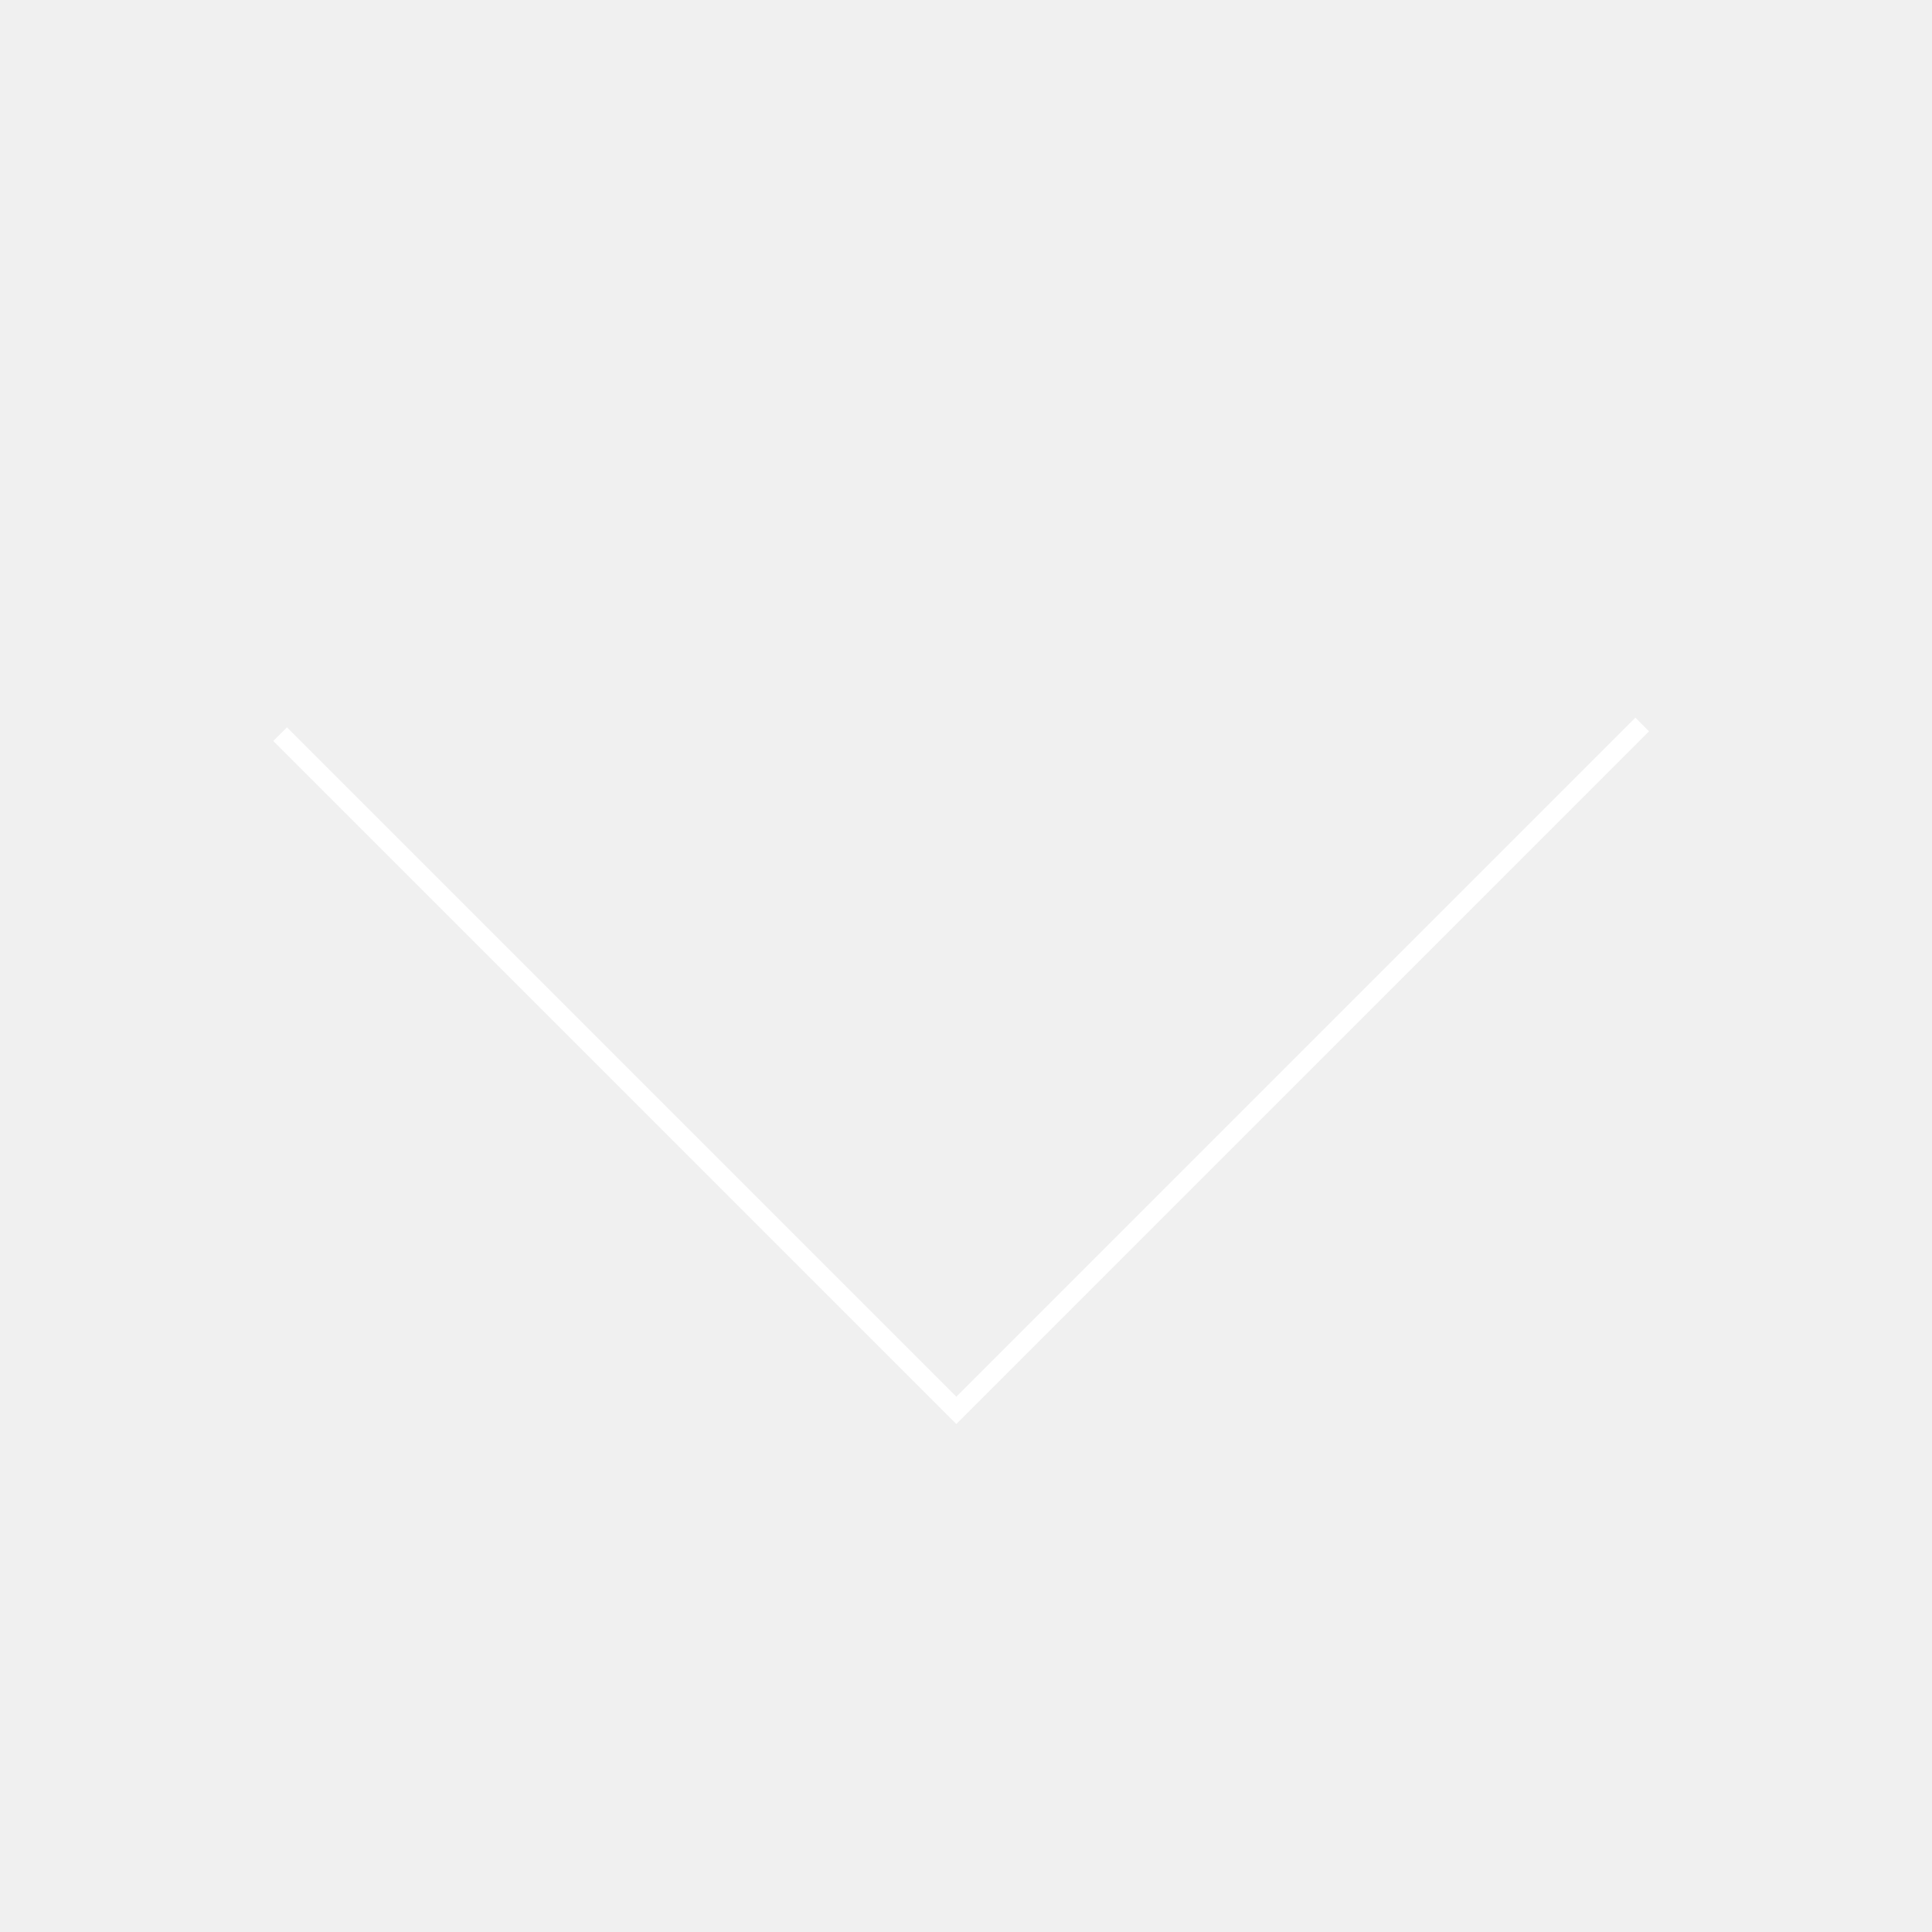
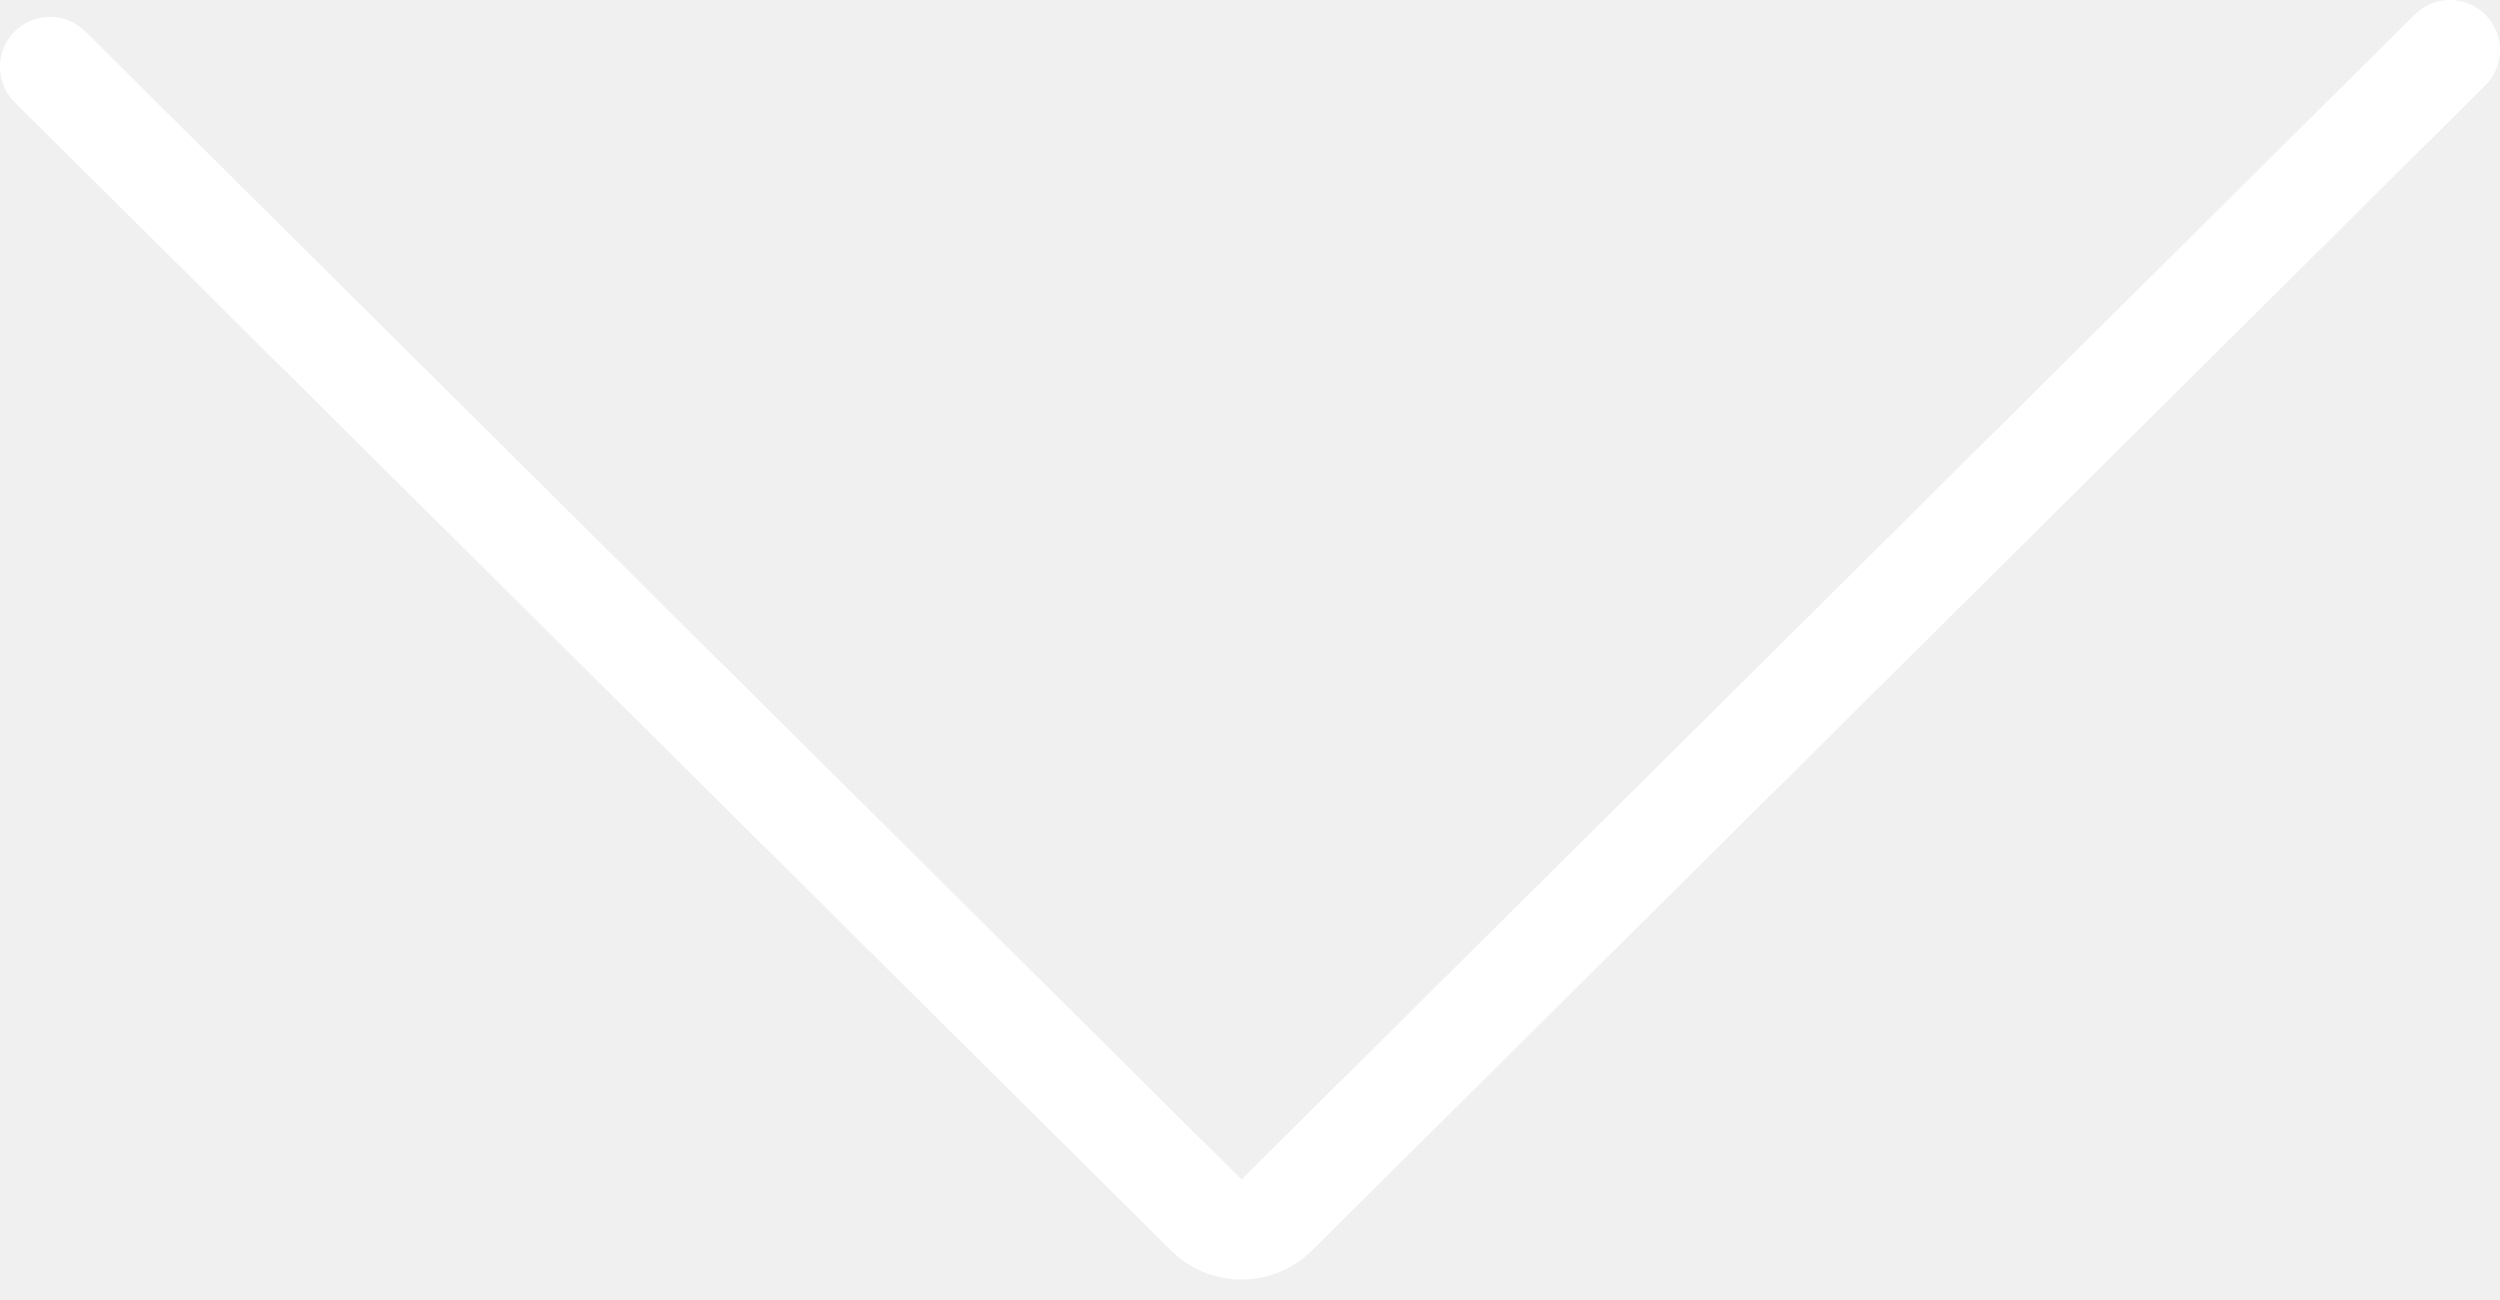
- <svg xmlns="http://www.w3.org/2000/svg" version="1.1" id="Layer_1" x="0px" y="0px" viewBox="0 0 100 100" style="enable-background:new 0 0 100 100;" xml:space="preserve">
-   <style type="text/css">
- 	.st0{fill:none;stroke:#FFFFFF;stroke-miterlimit:10;}
- </style>
-   <polyline class="st0" points="85,37.5 49.5,73 14.5,38 " />
+ <svg xmlns="http://www.w3.org/2000/svg" width="50" height="26" viewBox="0 0 50 26" fill="none">
+   <path d="M49 1L25.534 24.3C25.144 24.688 24.515 24.688 24.125 24.3L1 1.338" stroke="white" stroke-width="2" stroke-miterlimit="10" stroke-linecap="round" />
</svg>
